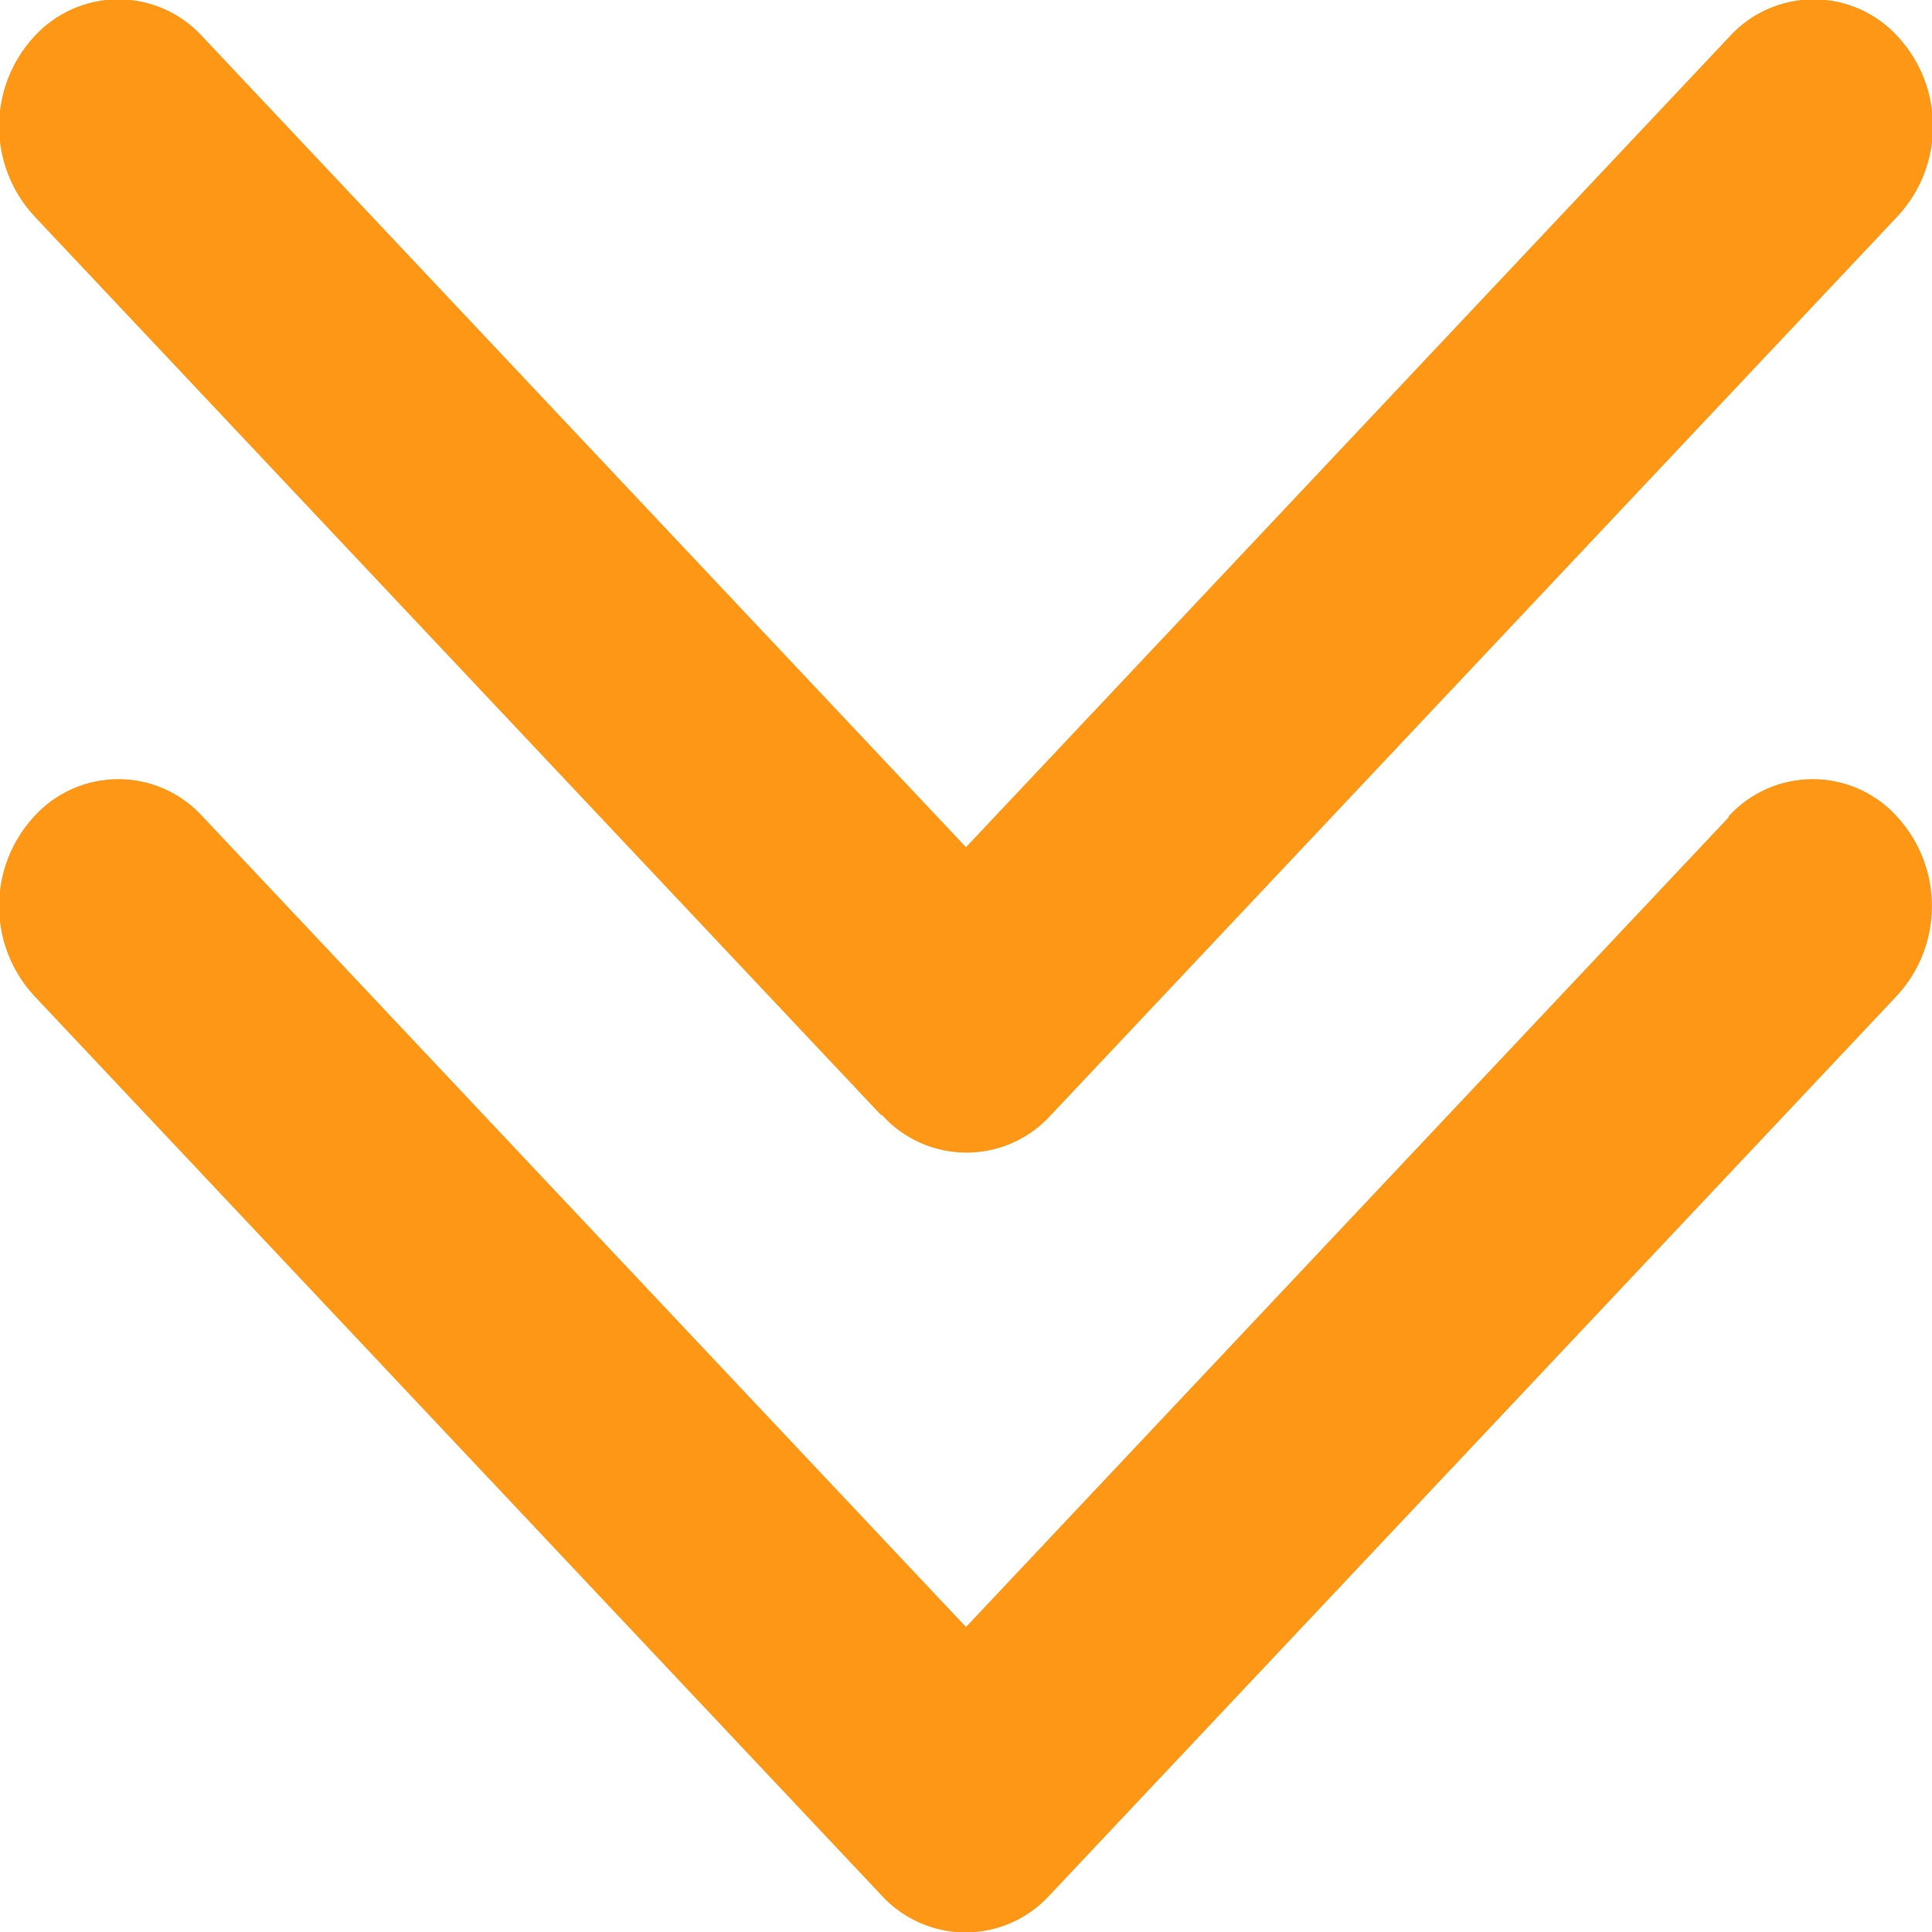
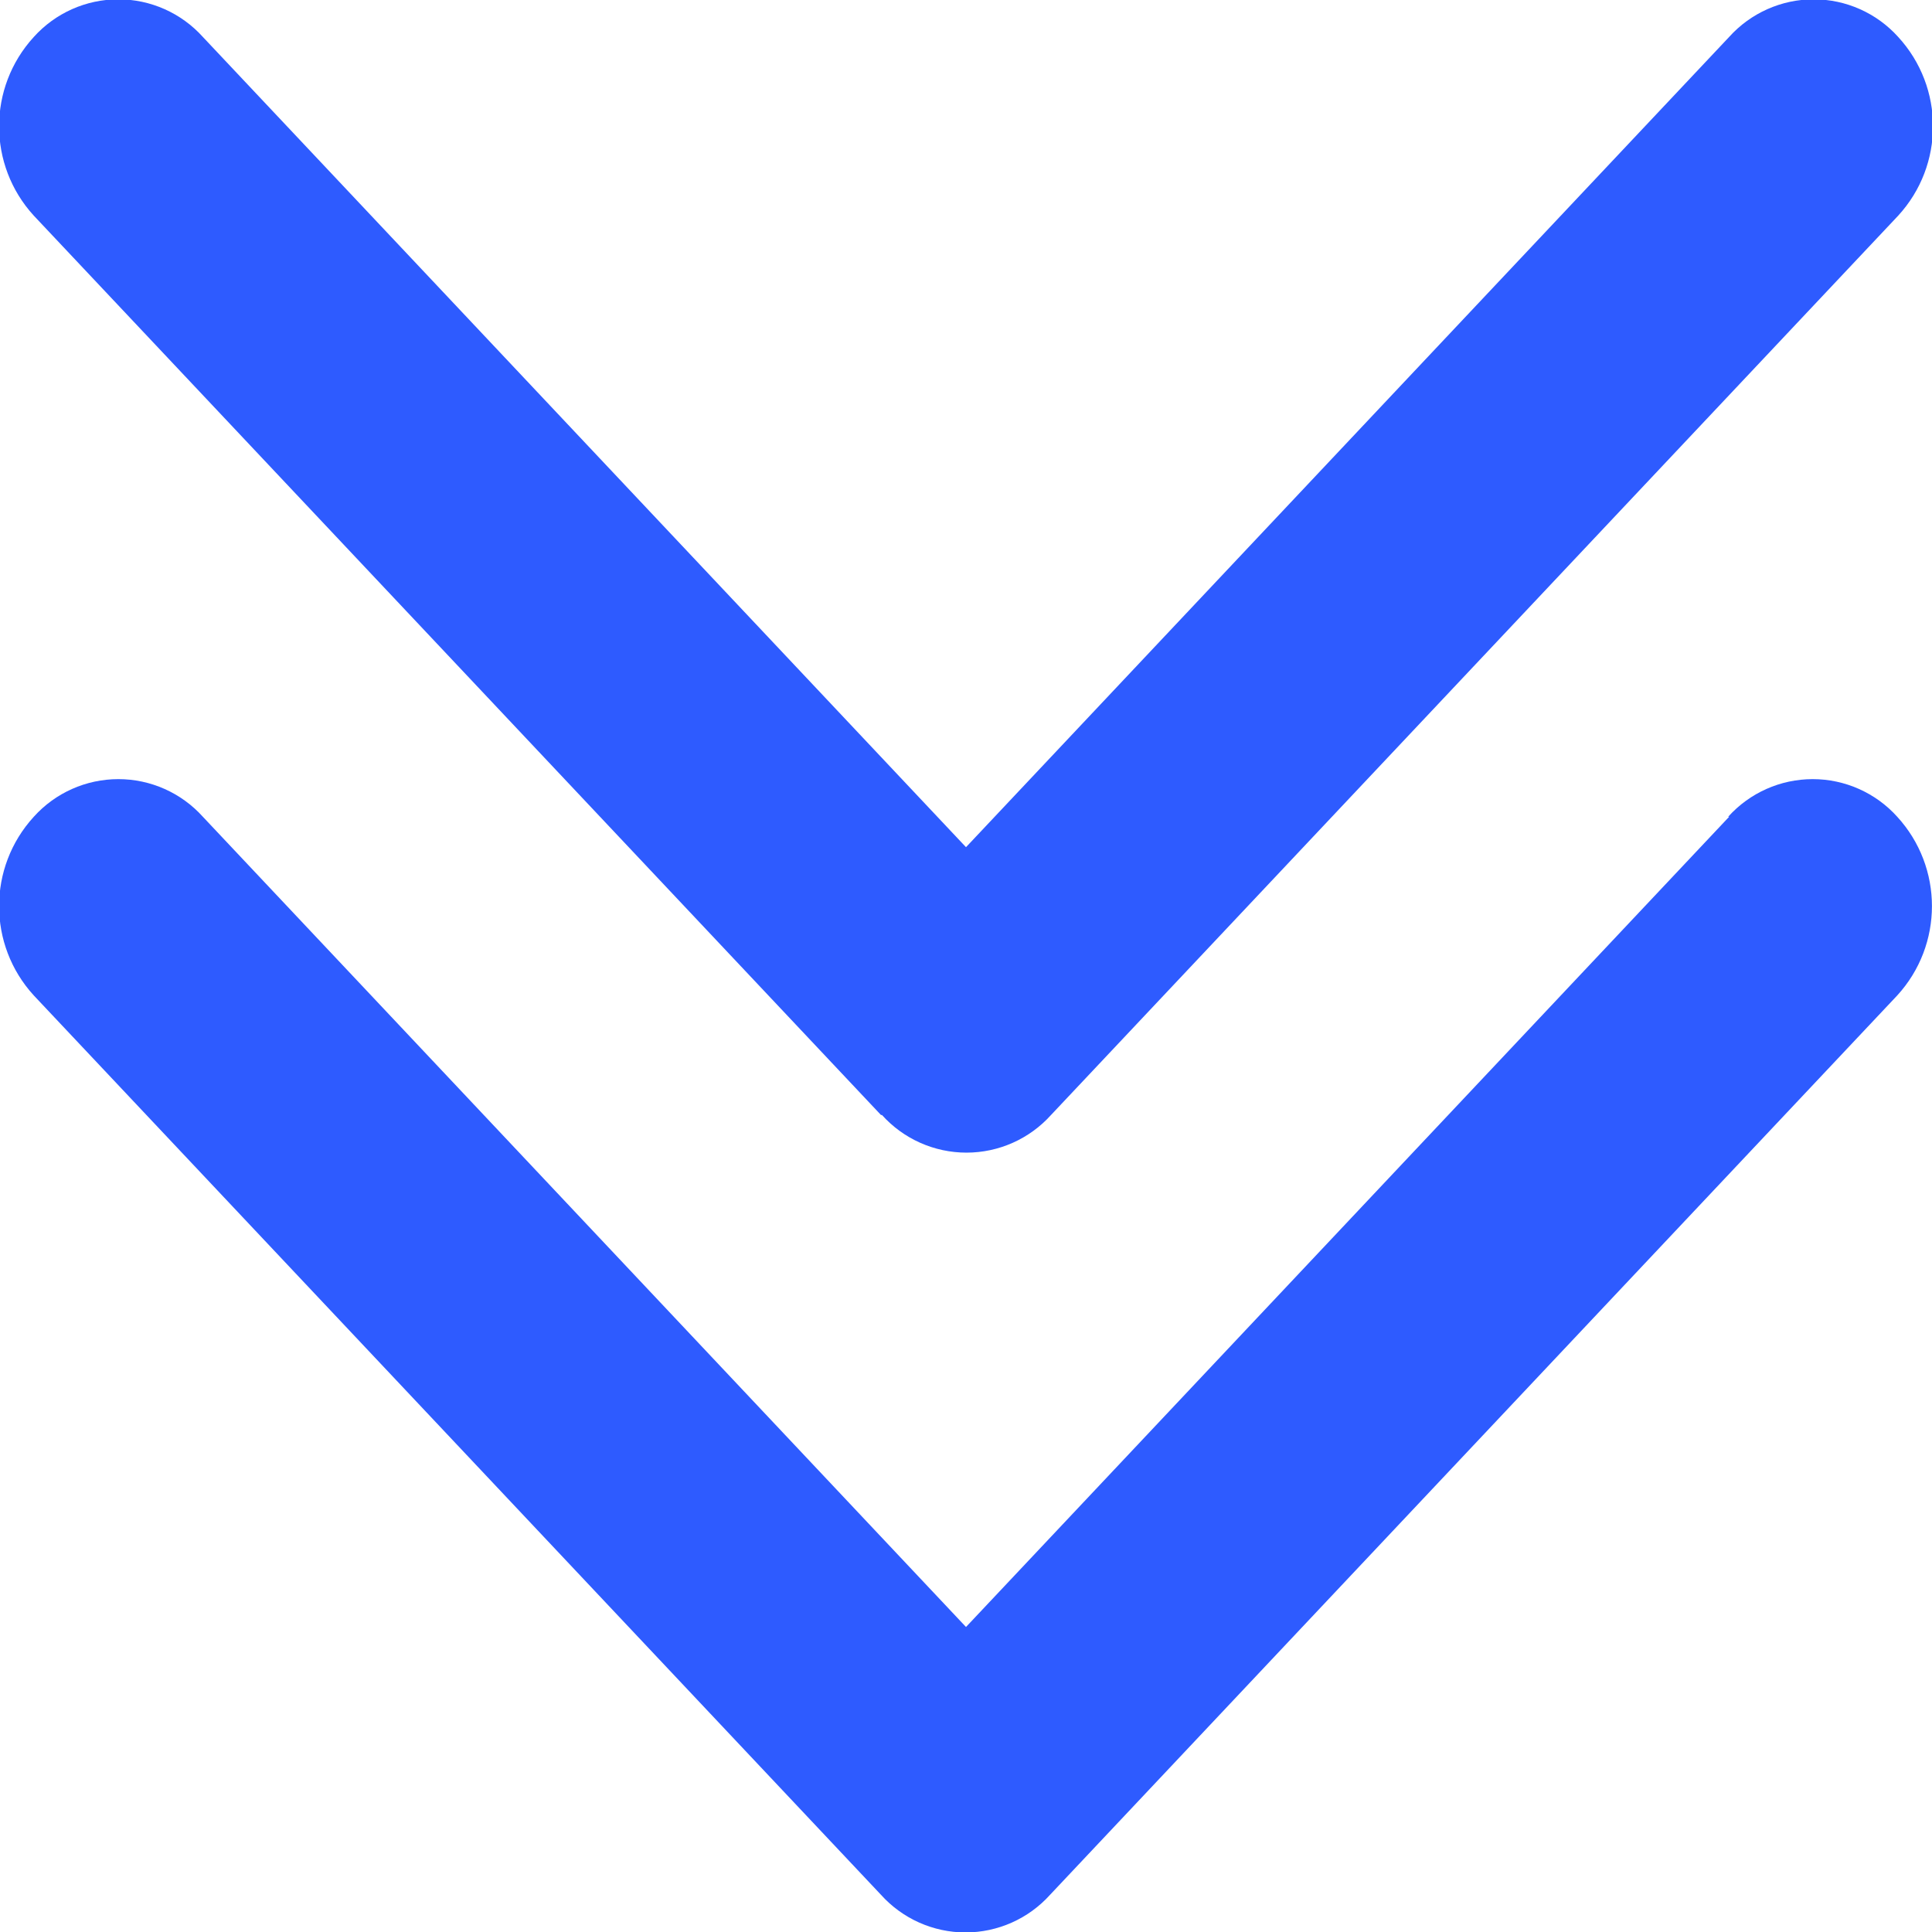
<svg xmlns="http://www.w3.org/2000/svg" width="8" height="8" viewBox="0 0 8 8">
-   <path id="drop-down" d="M121.805,118.657a.471.471,0,0,0,.7,0l3.508-3.724a.547.547,0,0,0,0-.74.471.471,0,0,0-.7,0l-3.16,3.355-3.16-3.355a.471.471,0,0,0-.7,0,.548.548,0,0,0,0,.74l3.508,3.724Zm3.508-1.235-3.16,3.355-3.16-3.355a.471.471,0,0,0-.7,0,.548.548,0,0,0,0,.74l3.508,3.724a.471.471,0,0,0,.7,0l3.508-3.724a.548.548,0,0,0,0-.74.471.471,0,0,0-.7,0Z" transform="translate(-118.153 -114.04)" fill="#ff9716" />
+   <path id="drop-down" d="M121.805,118.657a.471.471,0,0,0,.7,0l3.508-3.724a.547.547,0,0,0,0-.74.471.471,0,0,0-.7,0l-3.16,3.355-3.16-3.355a.471.471,0,0,0-.7,0,.548.548,0,0,0,0,.74l3.508,3.724Zm3.508-1.235-3.16,3.355-3.16-3.355a.471.471,0,0,0-.7,0,.548.548,0,0,0,0,.74l3.508,3.724a.471.471,0,0,0,.7,0l3.508-3.724a.548.548,0,0,0,0-.74.471.471,0,0,0-.7,0Z" transform="translate(-118.153 -114.04)" fill="#2e5bff" />
</svg>
